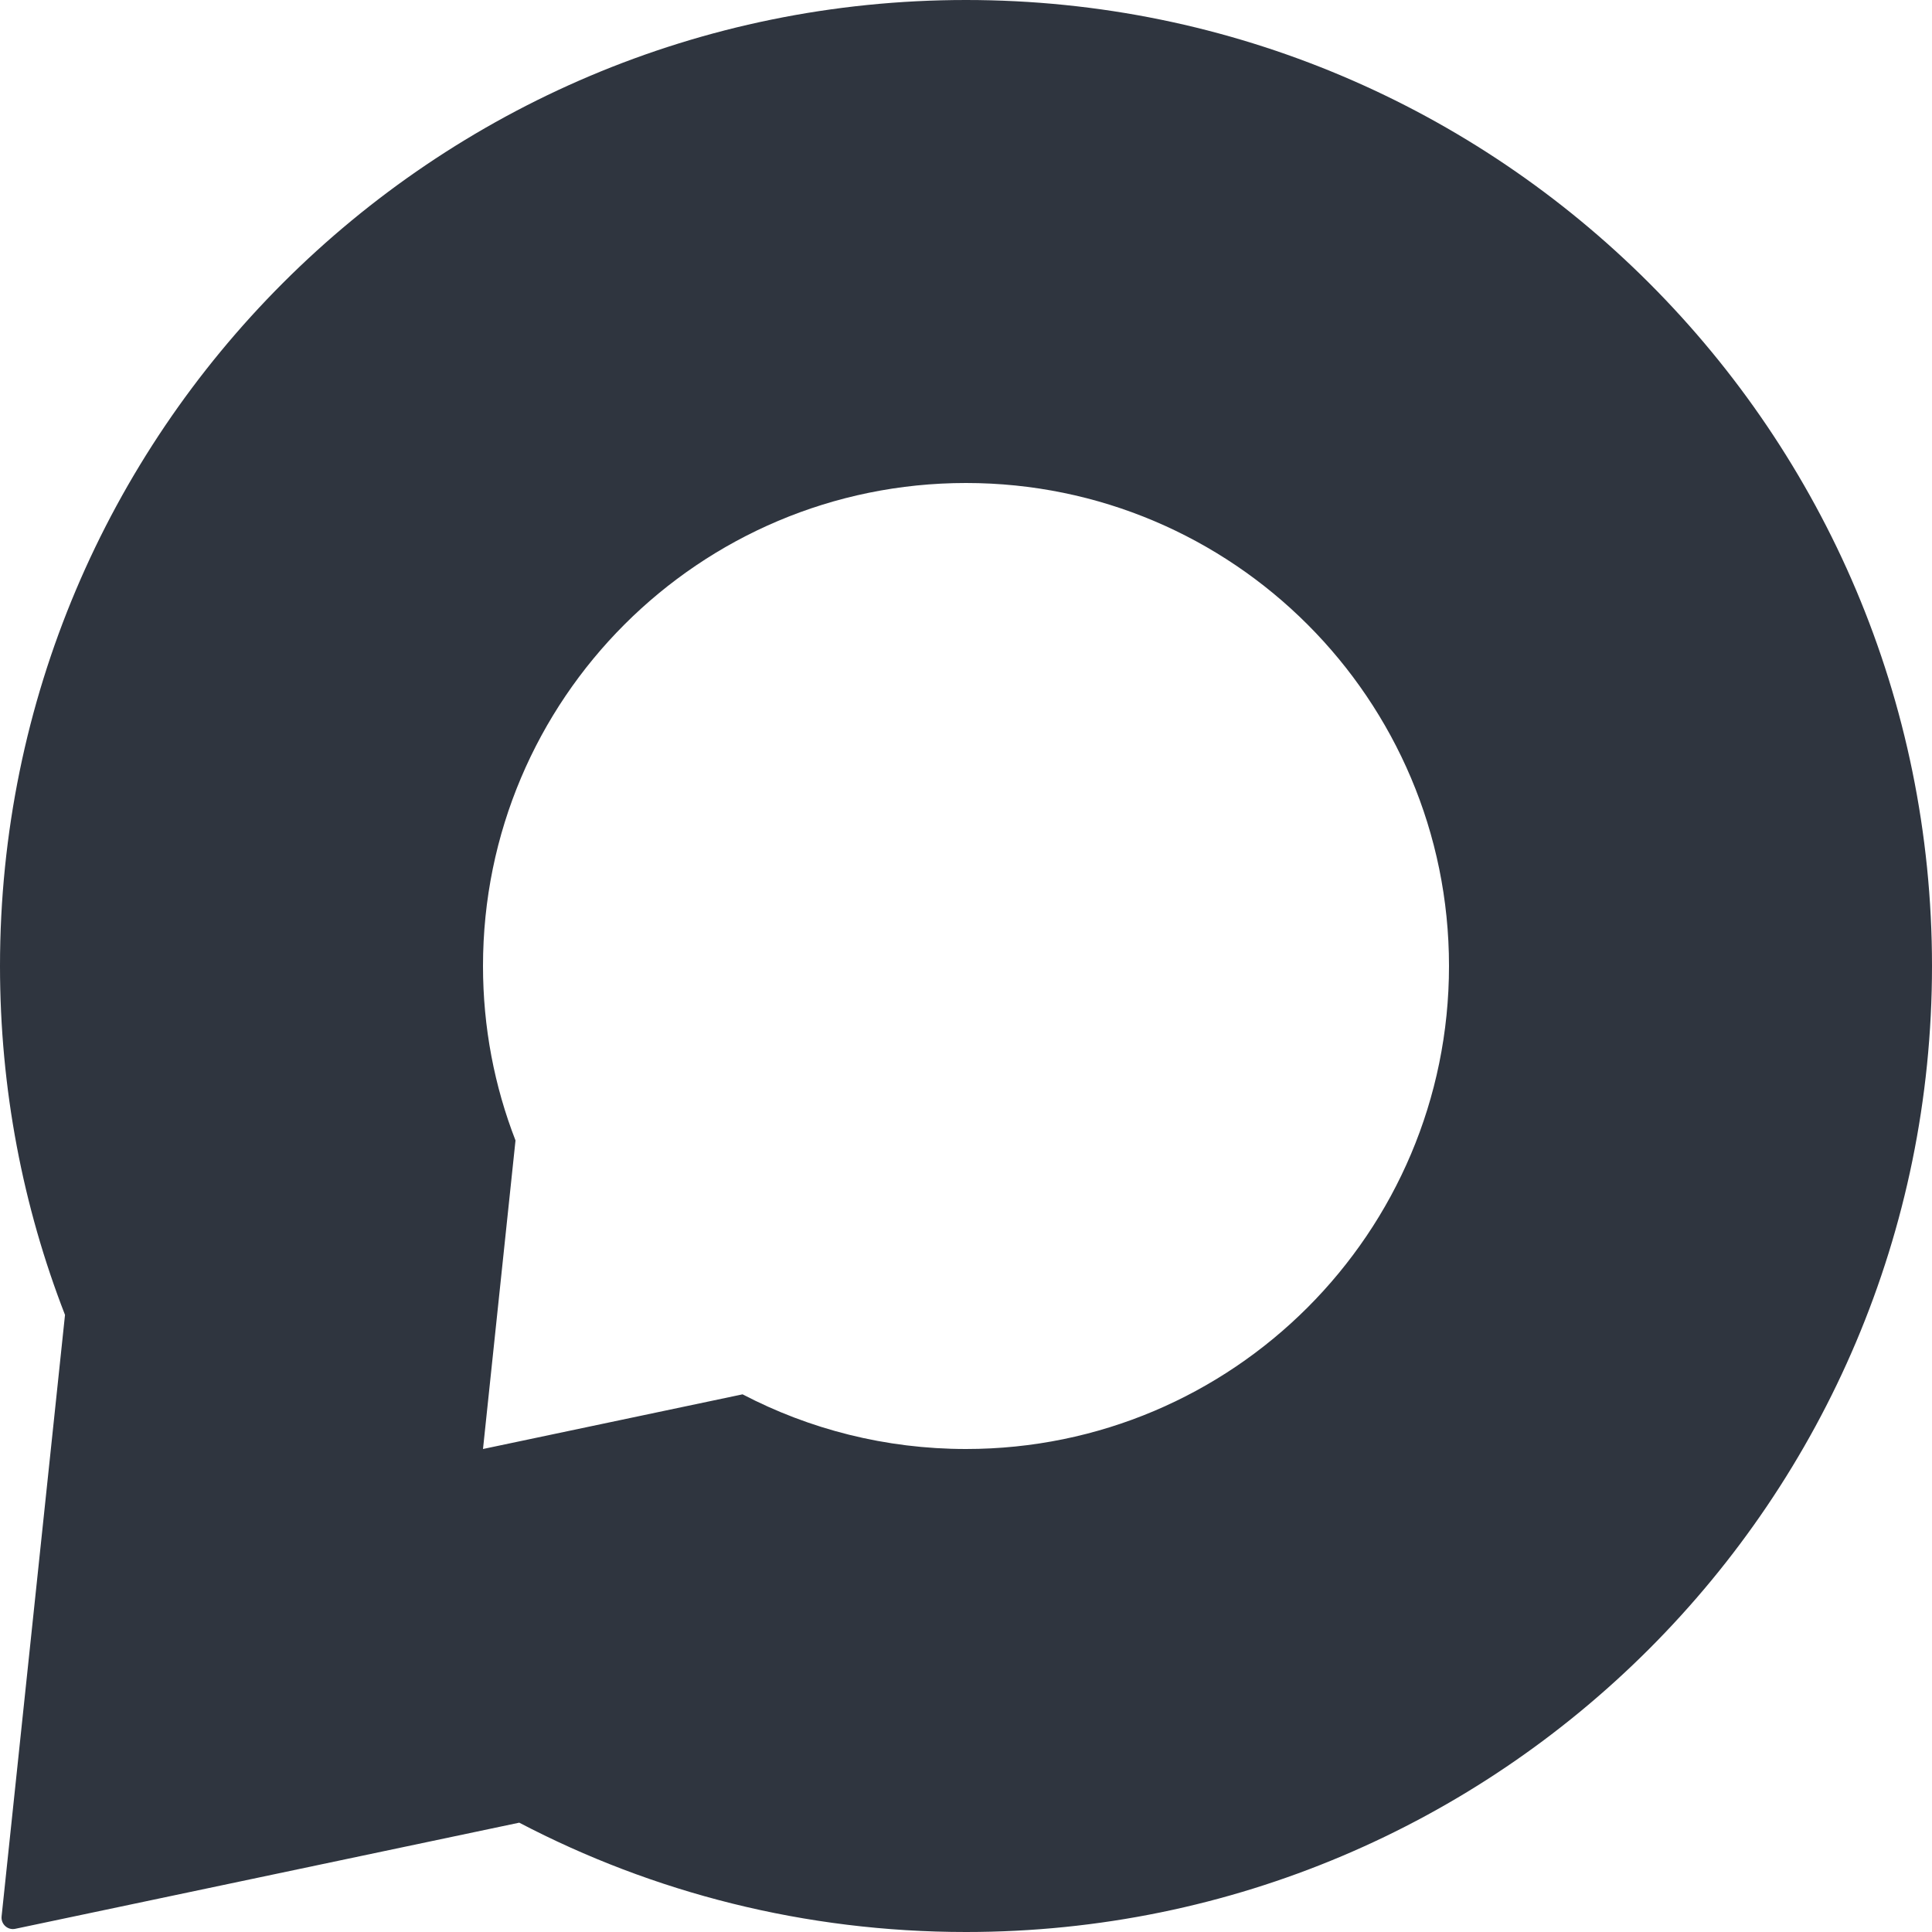
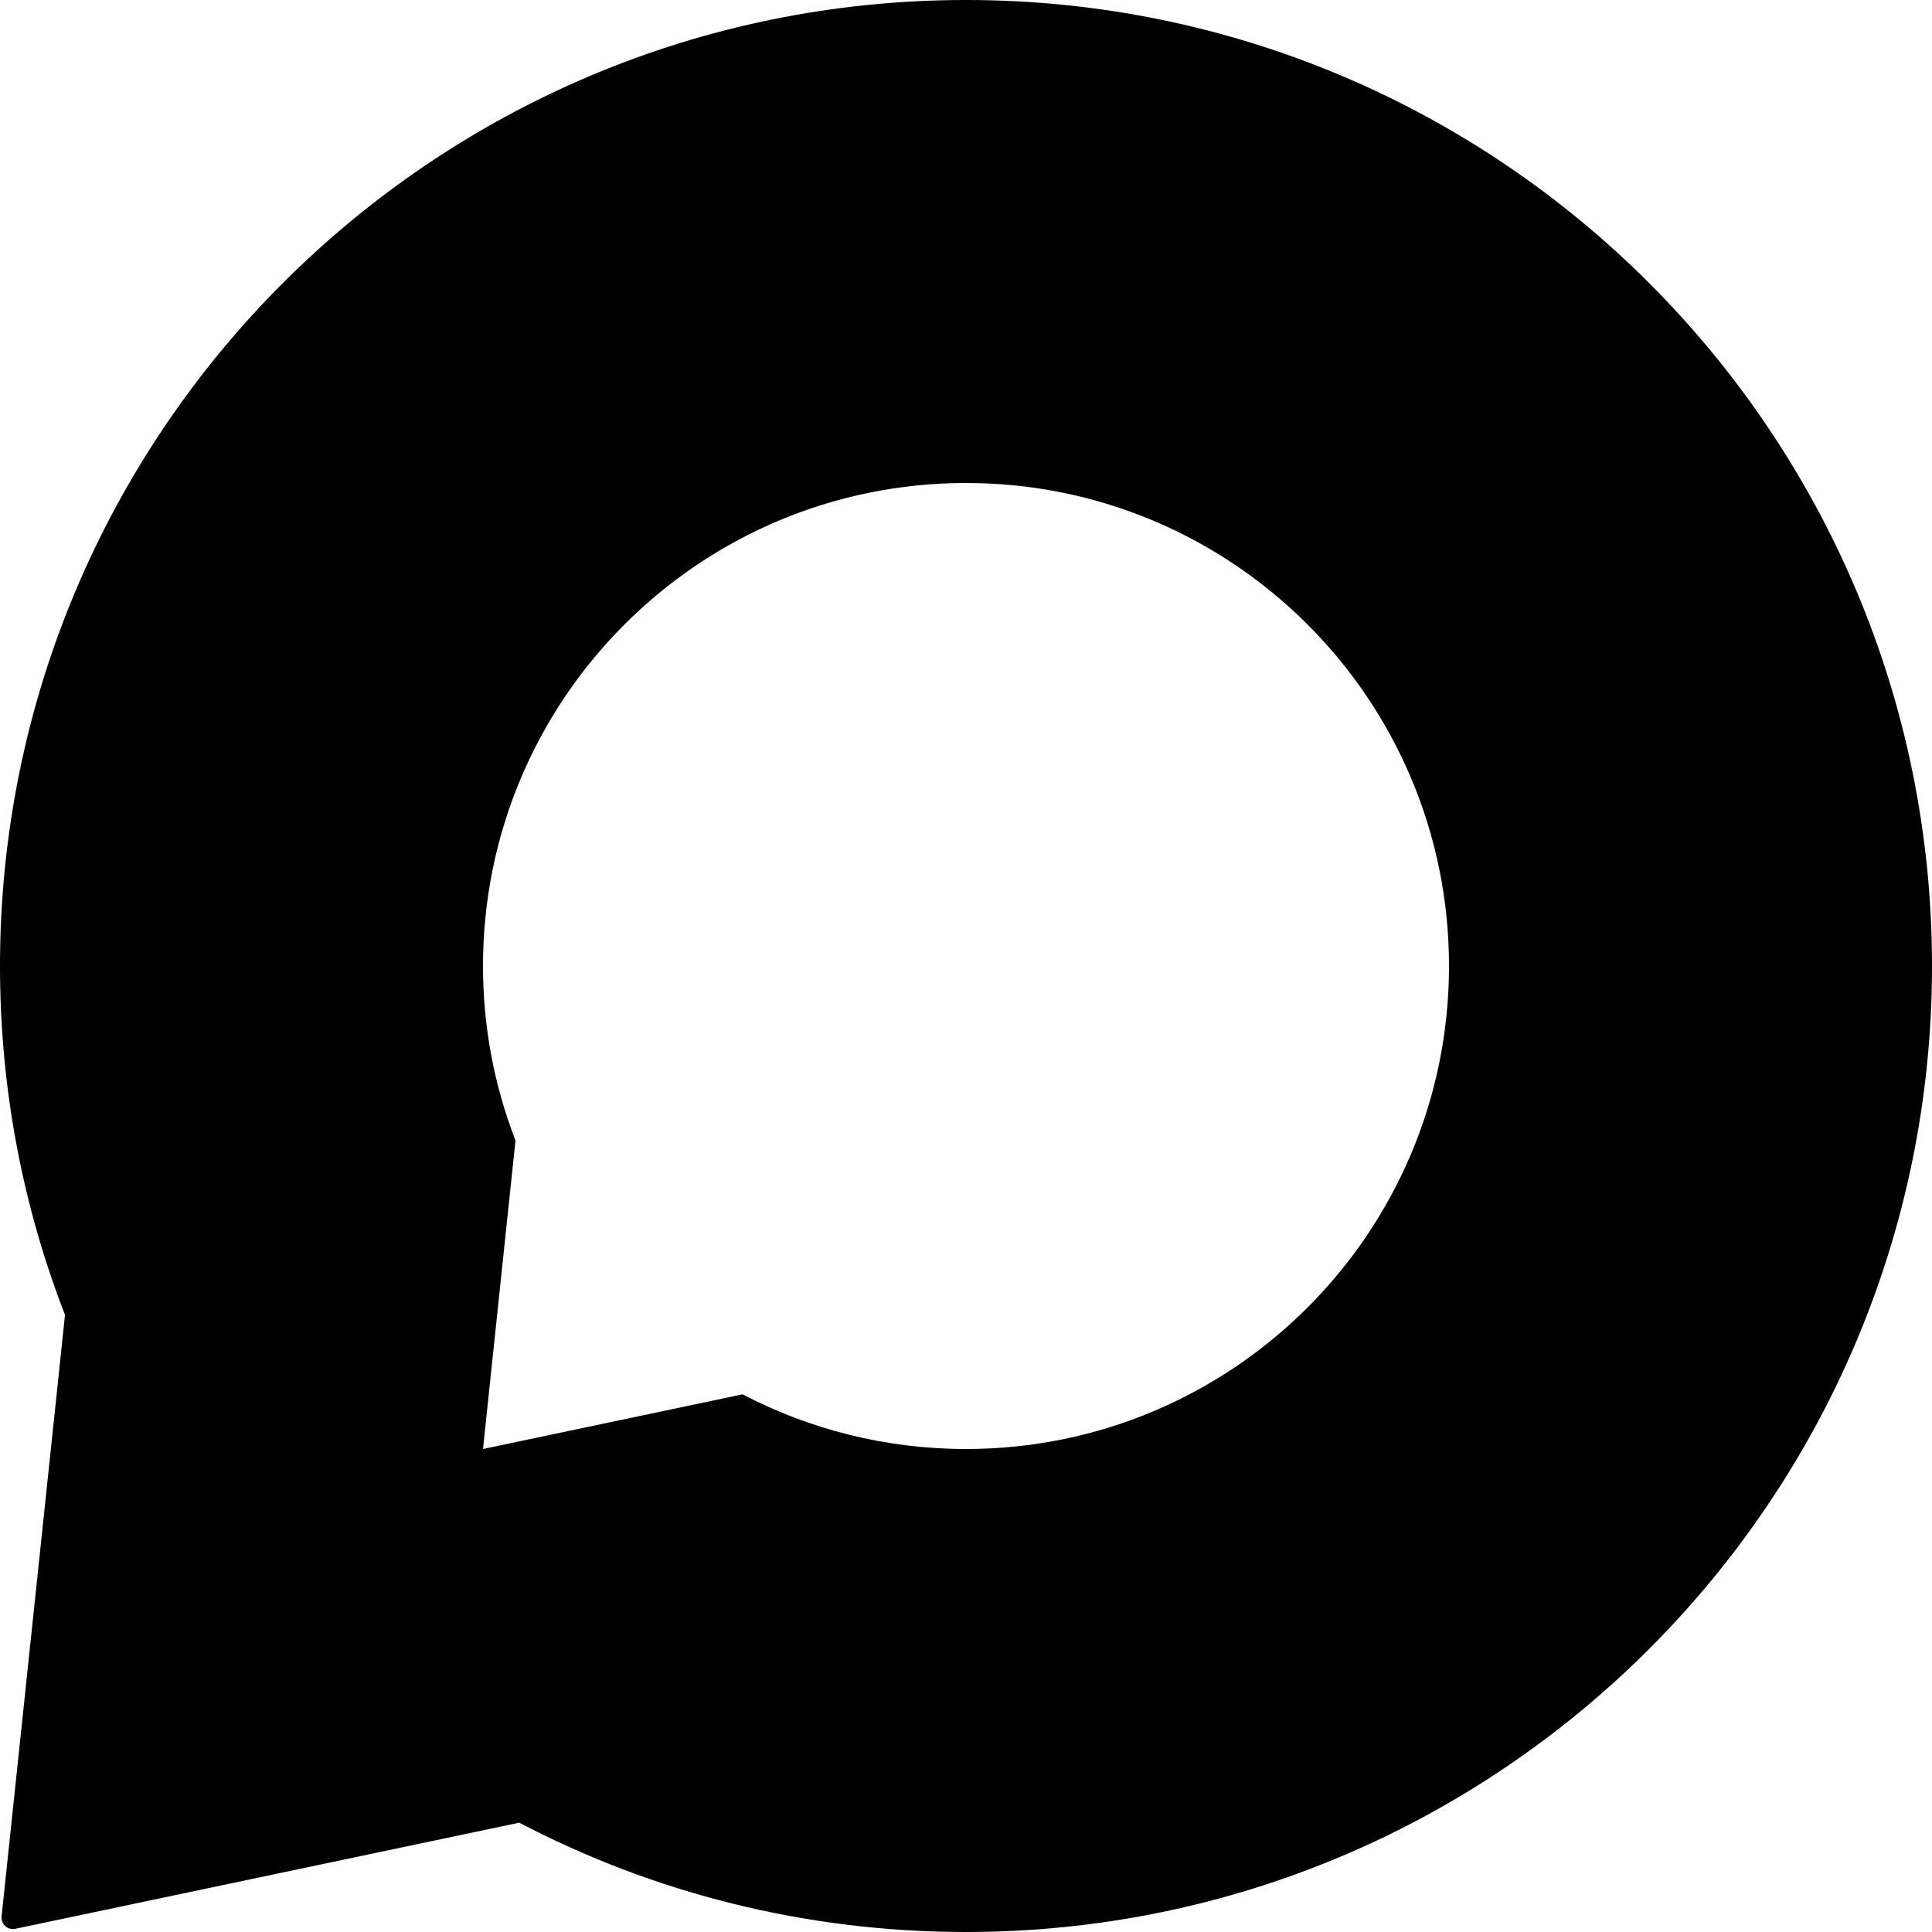
<svg xmlns="http://www.w3.org/2000/svg" width="17" height="17" viewBox="0 0 17 17" fill="none">
-   <path fill-rule="evenodd" clip-rule="evenodd" d="M17 8.5C17 13.194 13.194 17 8.5 17C7.082 17 5.744 16.653 4.569 16.038L0.134 16.972C0.068 16.986 0.007 16.931 0.014 16.863L0.572 11.57C0.202 10.618 0 9.583 0 8.5C0 3.806 3.806 0 8.5 0C13.194 0 17 3.806 17 8.5ZM12.75 8.5C12.75 10.847 10.847 12.75 8.5 12.75C7.791 12.75 7.122 12.576 6.534 12.269L4.25 12.75L4.536 10.035C4.351 9.559 4.25 9.041 4.25 8.5C4.25 6.153 6.153 4.25 8.5 4.25C10.847 4.25 12.75 6.153 12.75 8.5Z" fill="#2F353F" />
+   <path fill-rule="evenodd" clip-rule="evenodd" d="M17 8.5C17 13.194 13.194 17 8.5 17C7.082 17 5.744 16.653 4.569 16.038L0.134 16.972C0.068 16.986 0.007 16.931 0.014 16.863L0.572 11.57C0.202 10.618 0 9.583 0 8.5C0 3.806 3.806 0 8.5 0C13.194 0 17 3.806 17 8.5ZM12.75 8.5C12.75 10.847 10.847 12.75 8.5 12.75C7.791 12.75 7.122 12.576 6.534 12.269L4.25 12.75L4.536 10.035C4.351 9.559 4.25 9.041 4.25 8.5C4.25 6.153 6.153 4.25 8.5 4.25C10.847 4.25 12.75 6.153 12.75 8.5Z" fill="currentColor" />
</svg>
